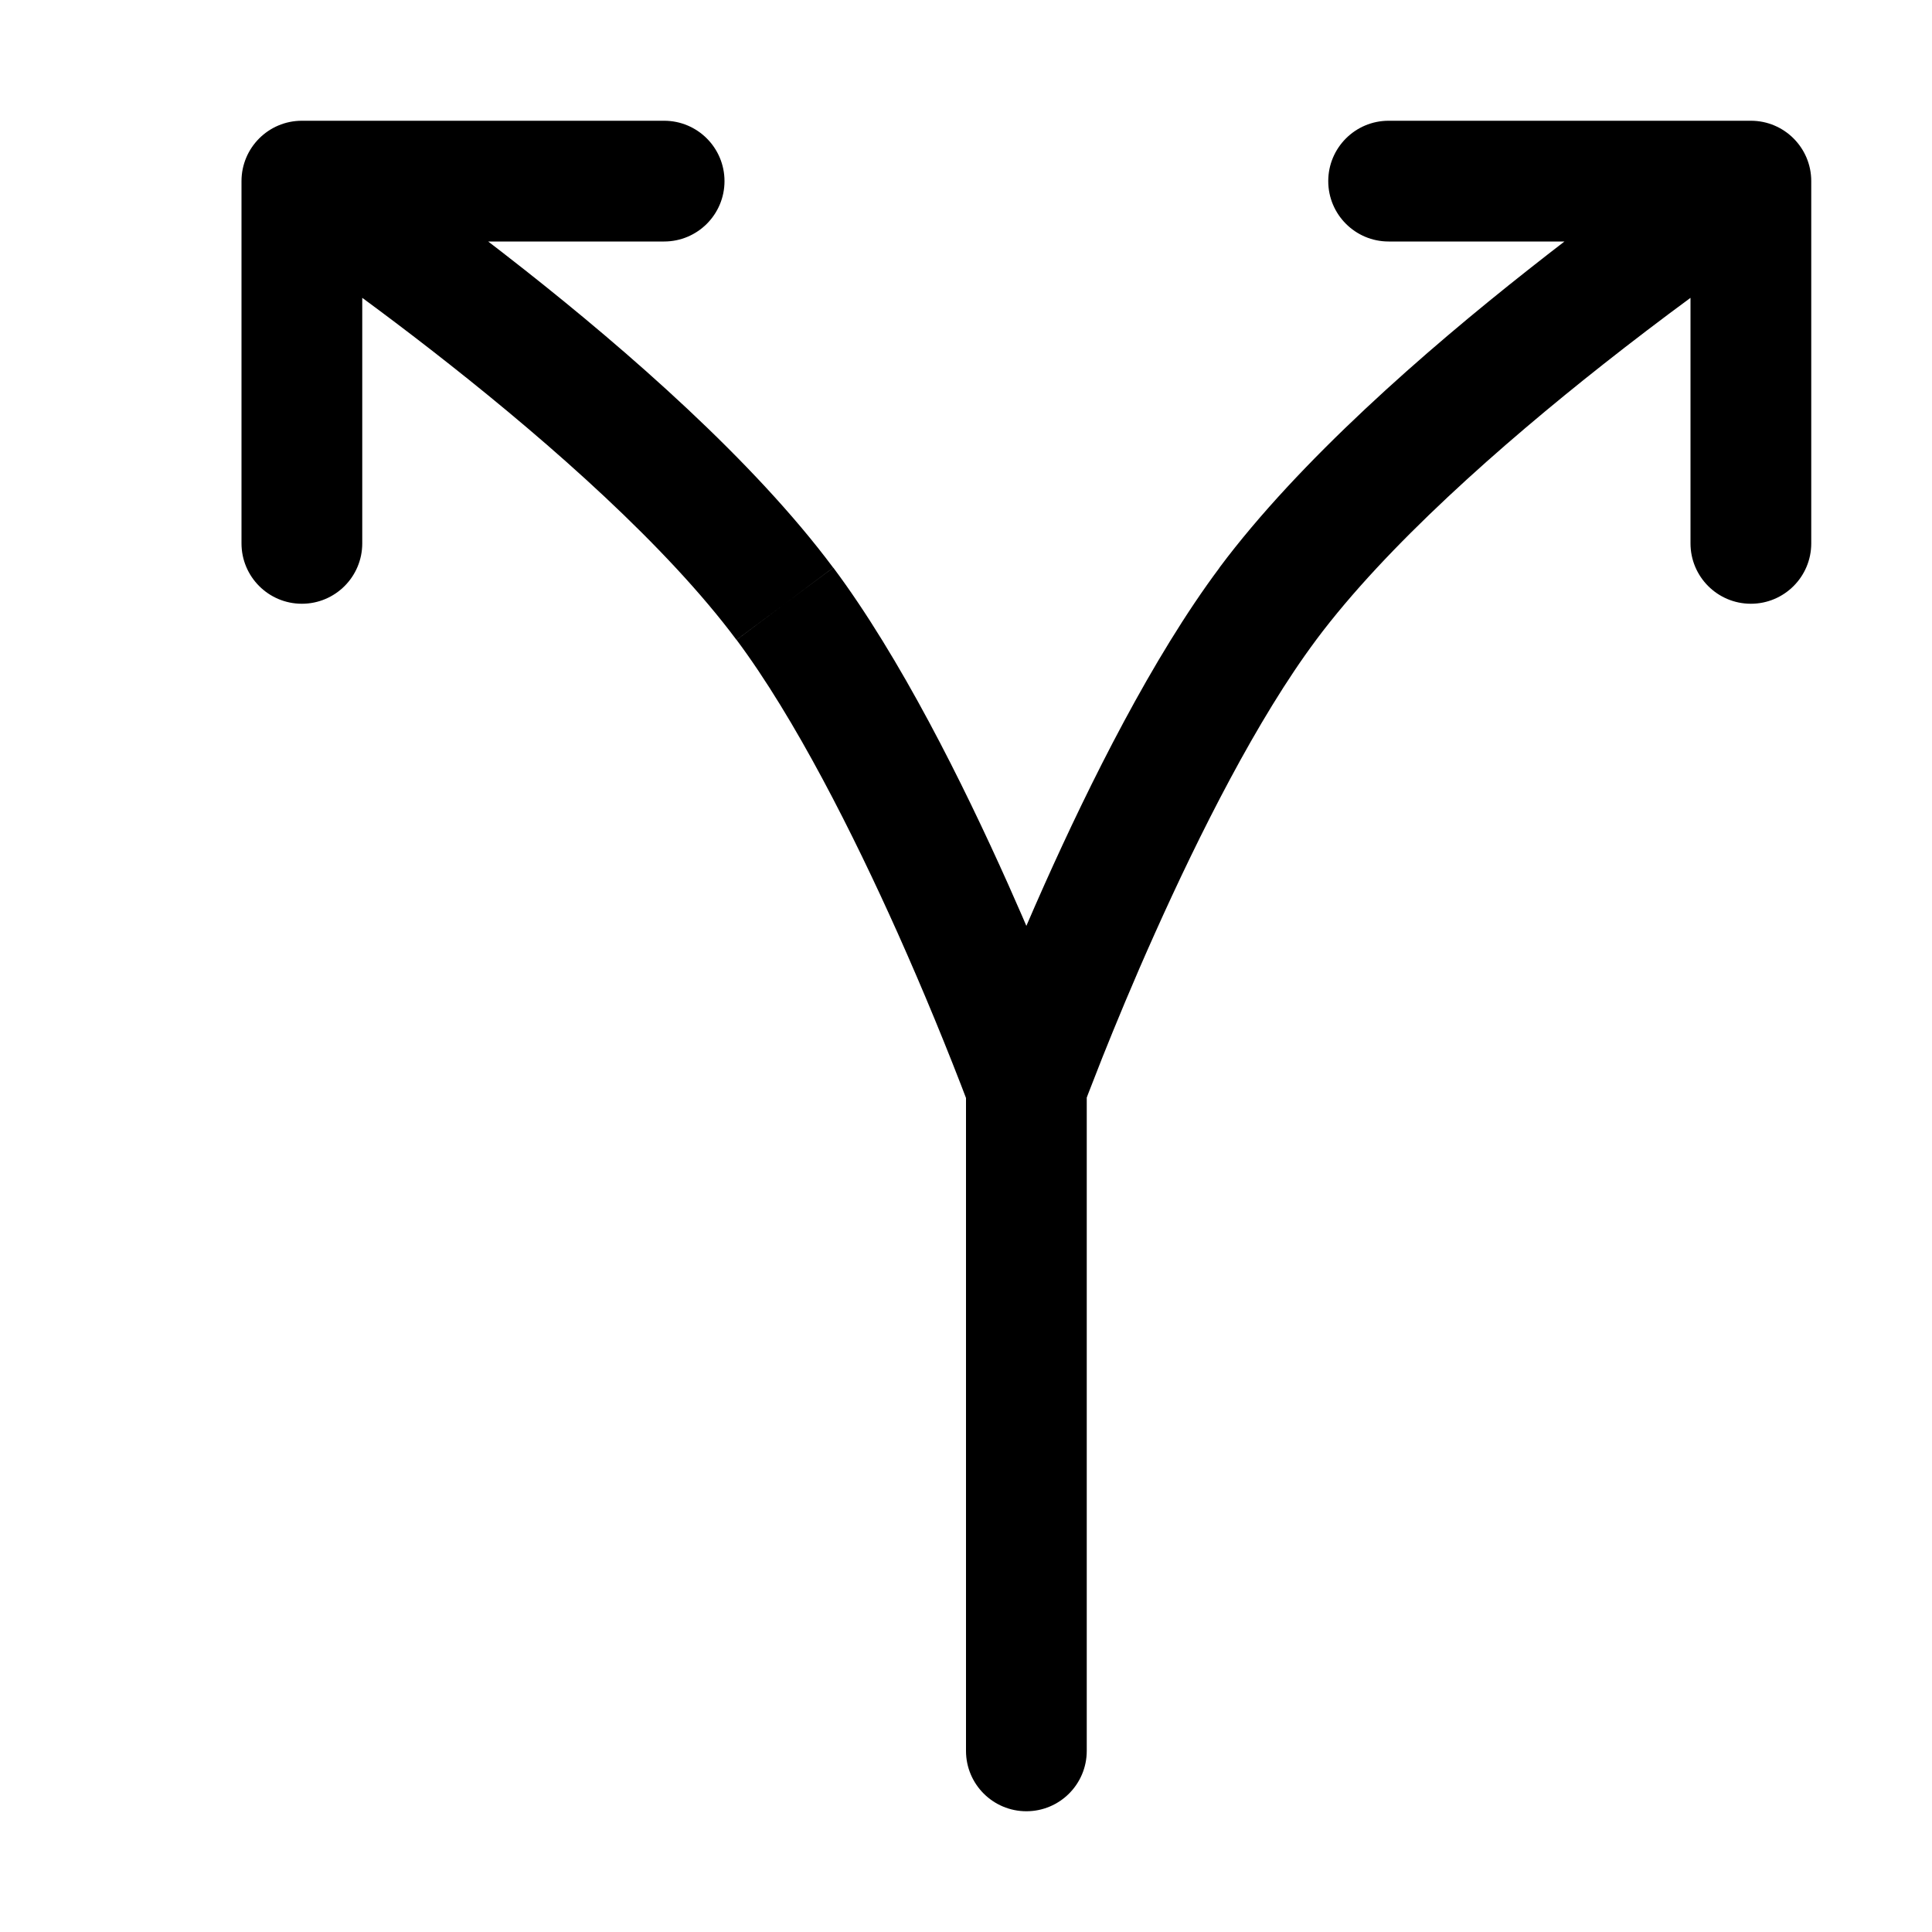
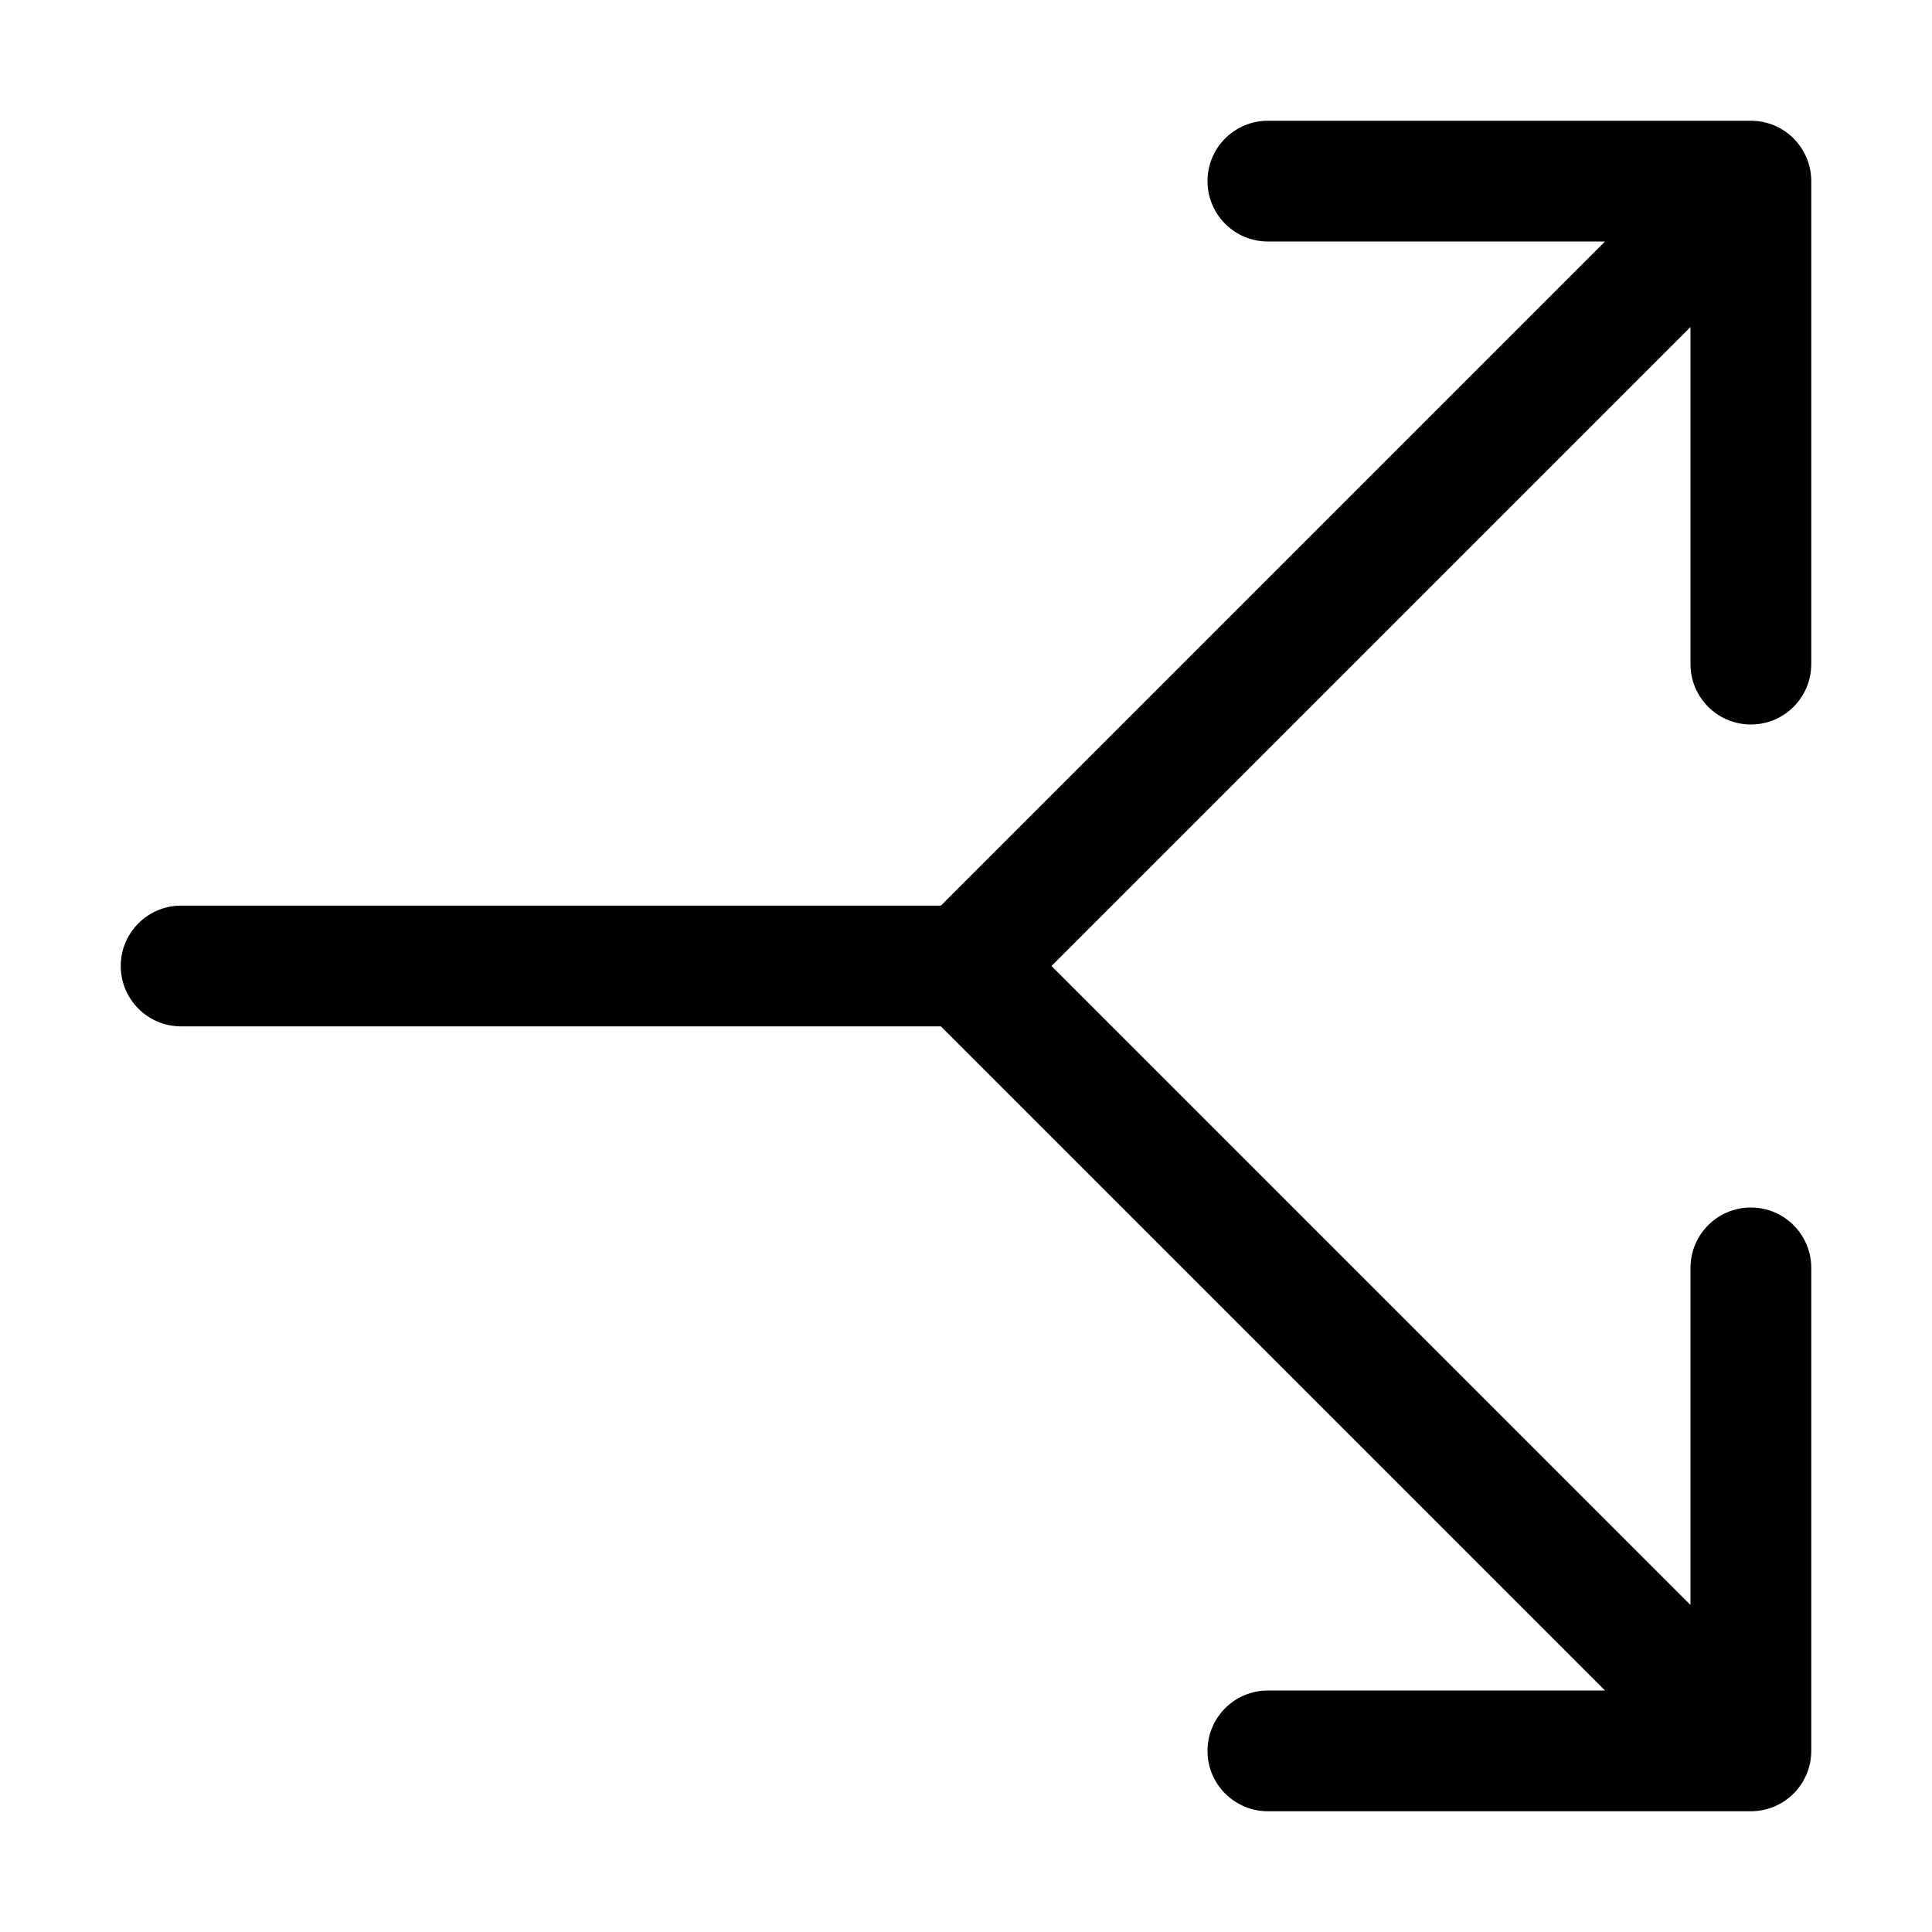
<svg xmlns="http://www.w3.org/2000/svg" fill="none" viewBox="0 0 16 16">
-   <path fill="#000" d="M8 14.5a.5.5 0 0 0 1 0zm6.5-13h.5a.5.5 0 0 0-.5-.5zm-12 0V1a.5.5 0 0 0-.5.5zm-.5 3a.5.5 0 0 0 1 0zM5.5 2a.5.5 0 0 0 0-1zm6-1a.5.5 0 0 0 0 1zM14 4.5a.5.5 0 0 0 1 0zm-3.5.5-.4-.299zm-4 0 .4-.299zm2 9.5H9V9H8v5.5zm-6-10H3v-3H2v3zm0-3V2h3V1h-3zm9 0V2h3V1h-3zm3 0H14v3h1v-3zM8.5 9l.47.173V9.17l.002-.005.038-.102.12-.307c.104-.26.253-.623.435-1.028.367-.819.848-1.777 1.336-2.43L10.5 5l-.4-.299c-.558.746-1.076 1.789-1.448 2.62a28 28 0 0 0-.618 1.498l-.002.006-.001.002zm2-4 .4.299c.58-.777 1.536-1.618 2.375-2.28a27 27 0 0 1 1.474-1.084l.021-.014.006-.004h.001l-.554-.833-.003.002-.006.004-.118.08q-.122.084-.337.236c-.283.201-.673.488-1.103.828-.851.671-1.895 1.58-2.557 2.467zm-2 4 .47-.173h-.001v-.002l-.003-.006-.042-.112-.125-.32a29 29 0 0 0-.451-1.066c-.372-.831-.89-1.874-1.447-2.62L6.5 5l-.4.299c.487.653.968 1.611 1.335 2.43a27 27 0 0 1 .593 1.437l.002.005v.001zm-2-4 .4-.299c-.661-.887-1.705-1.796-2.556-2.467A28 28 0 0 0 2.78 1.086l-.002-.002-.555.832.007.005.108.073q.116.08.322.226c.273.195.65.471 1.065.799.839.662 1.795 1.503 2.374 2.28z" />
+   <path fill="#000" d="M1.5 7.5a.5.5 0 0 0 0 1zm9-6.5a.5.5 0 0 0 0 1zm4 .5h.5a.5.5 0 0 0-.5-.5zm-.5 4a.5.5 0 0 0 1 0zm1 5a.5.5 0 0 0-1 0zm-.5 4v.5a.5.5 0 0 0 .5-.5zm-4-.5a.5.5 0 0 0 0 1zm-9-6v.5H8v-1H1.5zm9-6.5V2h4V1h-4zm4 0H14v4h1v-4zm0 9H14v4h1v-4zm0 4V14h-4v1h4zM8 8l-.354.354 3 3L11 11l.354-.354-3-3zm3 3-.354.354 3.5 3.5.354-.354.354-.354-3.5-3.5zM8 8l.354.354 3-3L11 5l-.354-.354-3 3zm3-3 .354.354 3.5-3.5L14.5 1.5l-.354-.354-3.5 3.5z" />
</svg>
